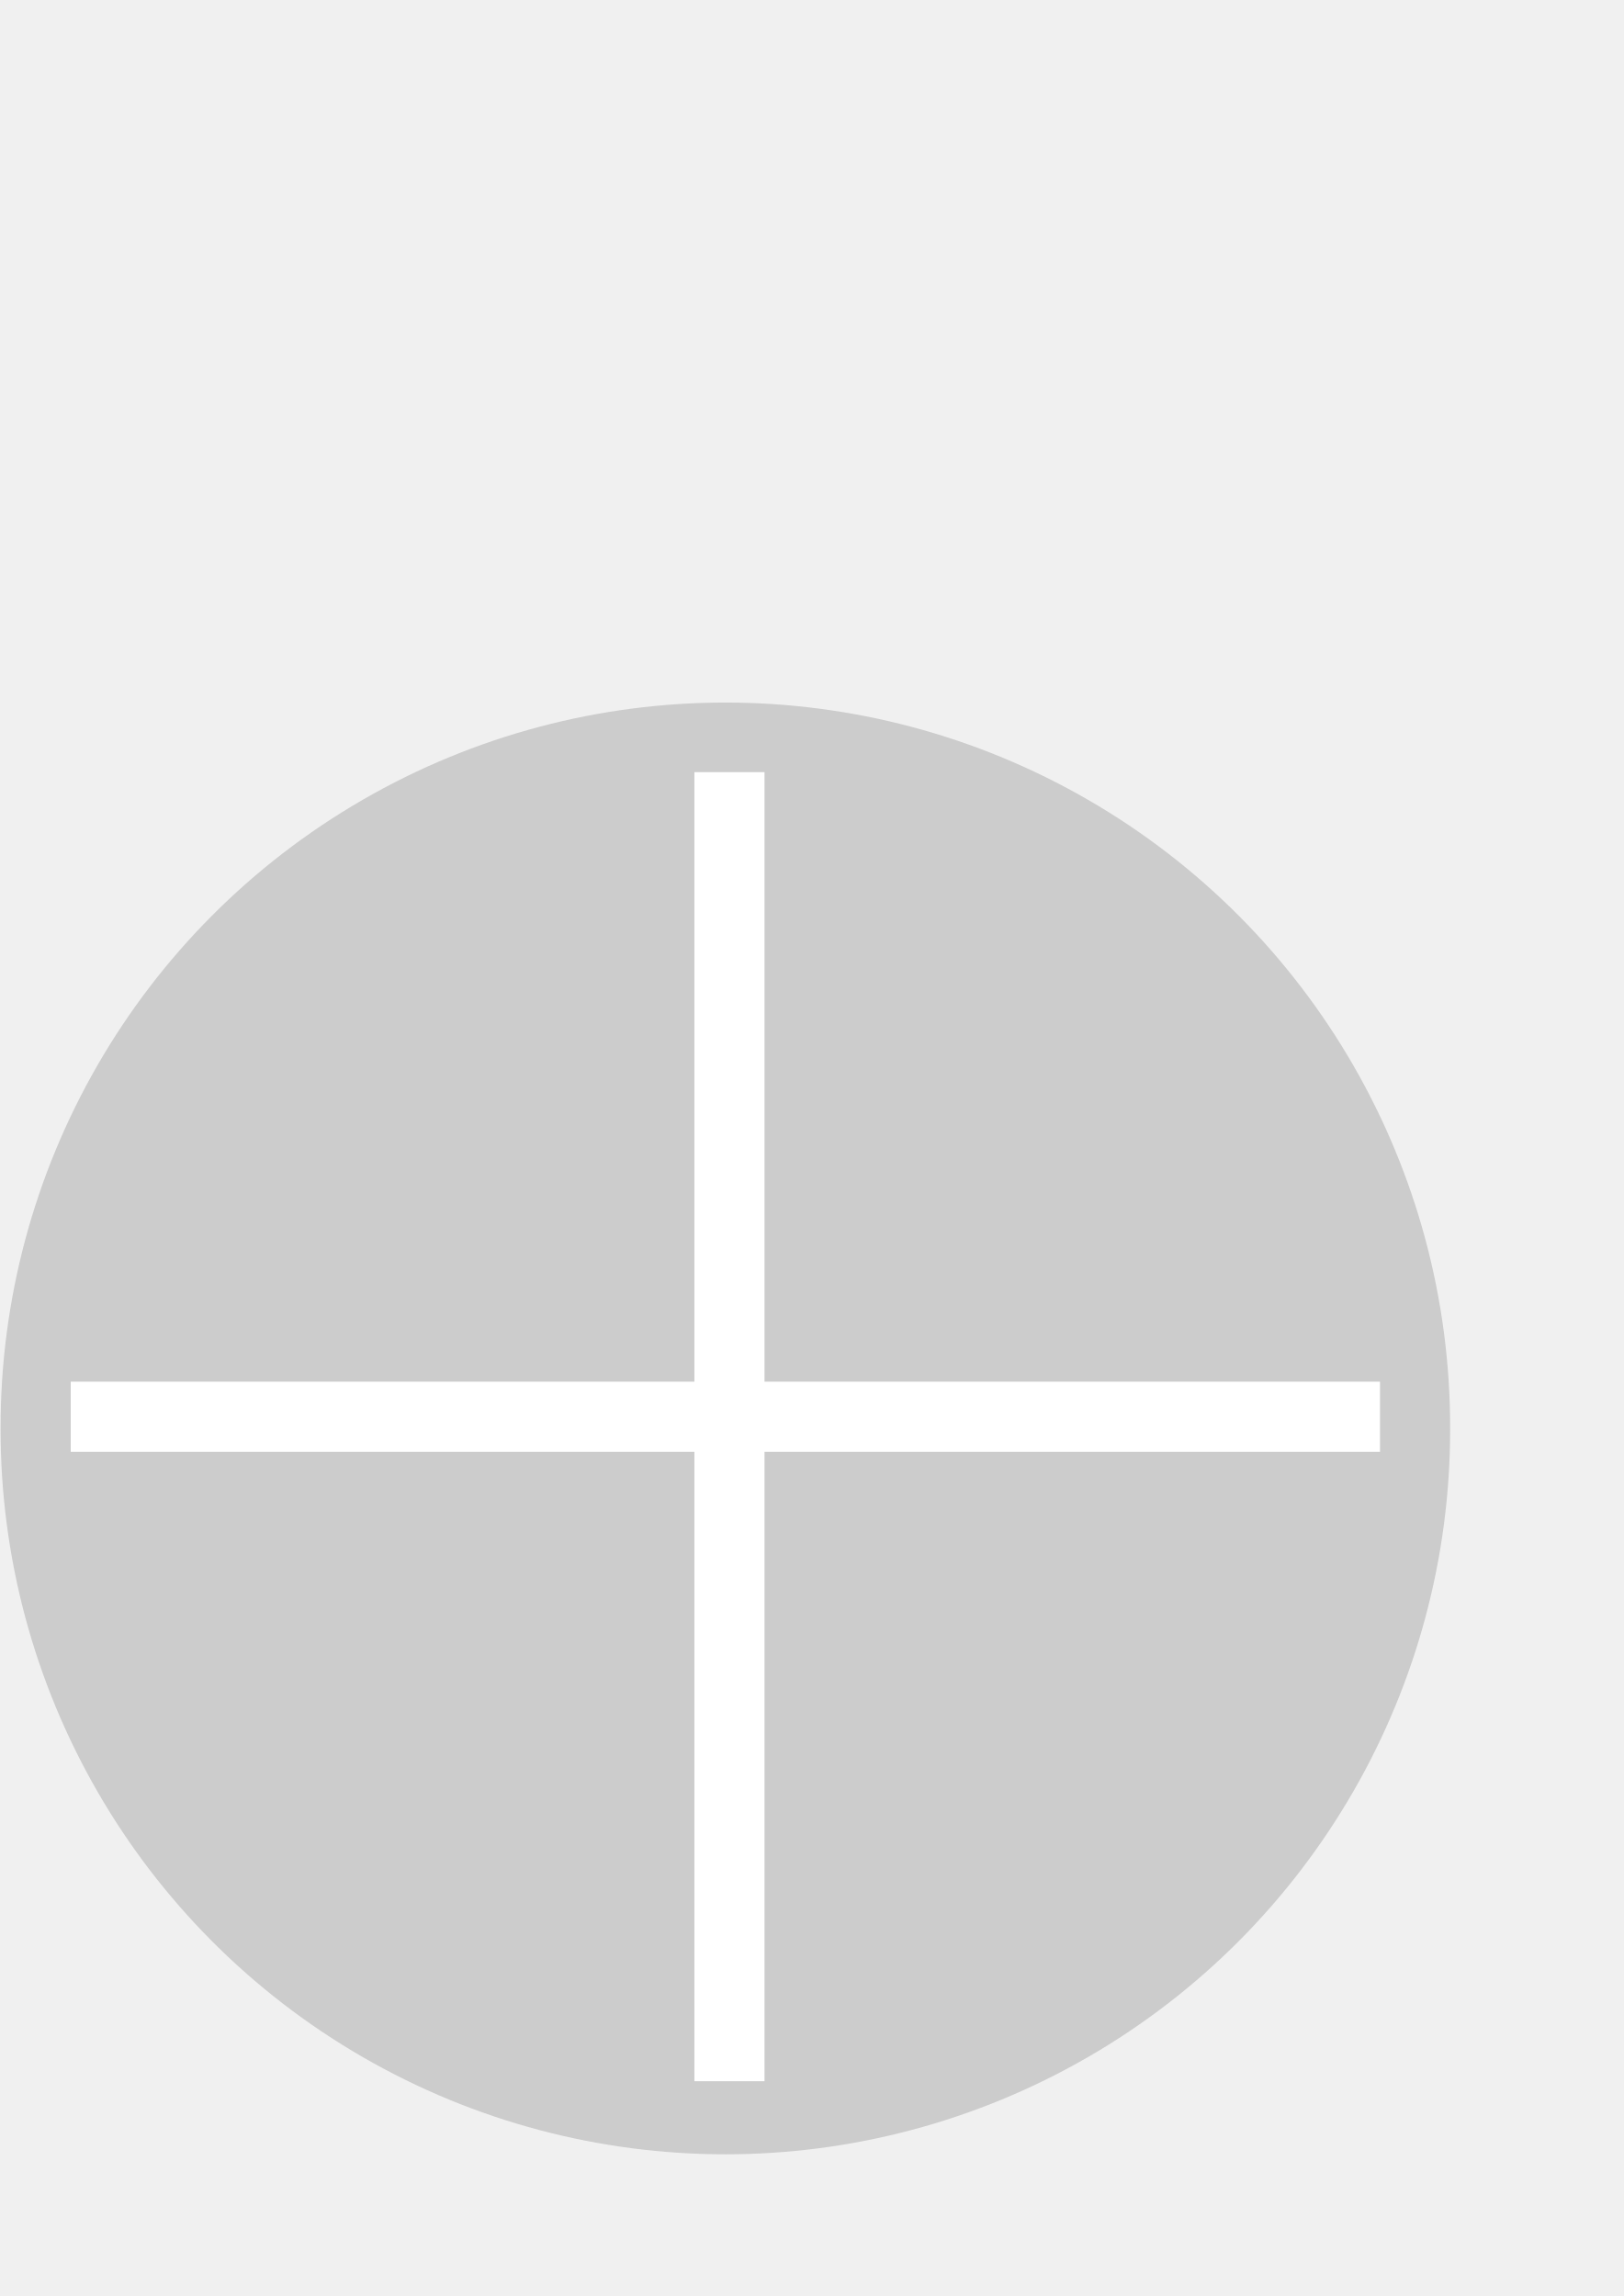
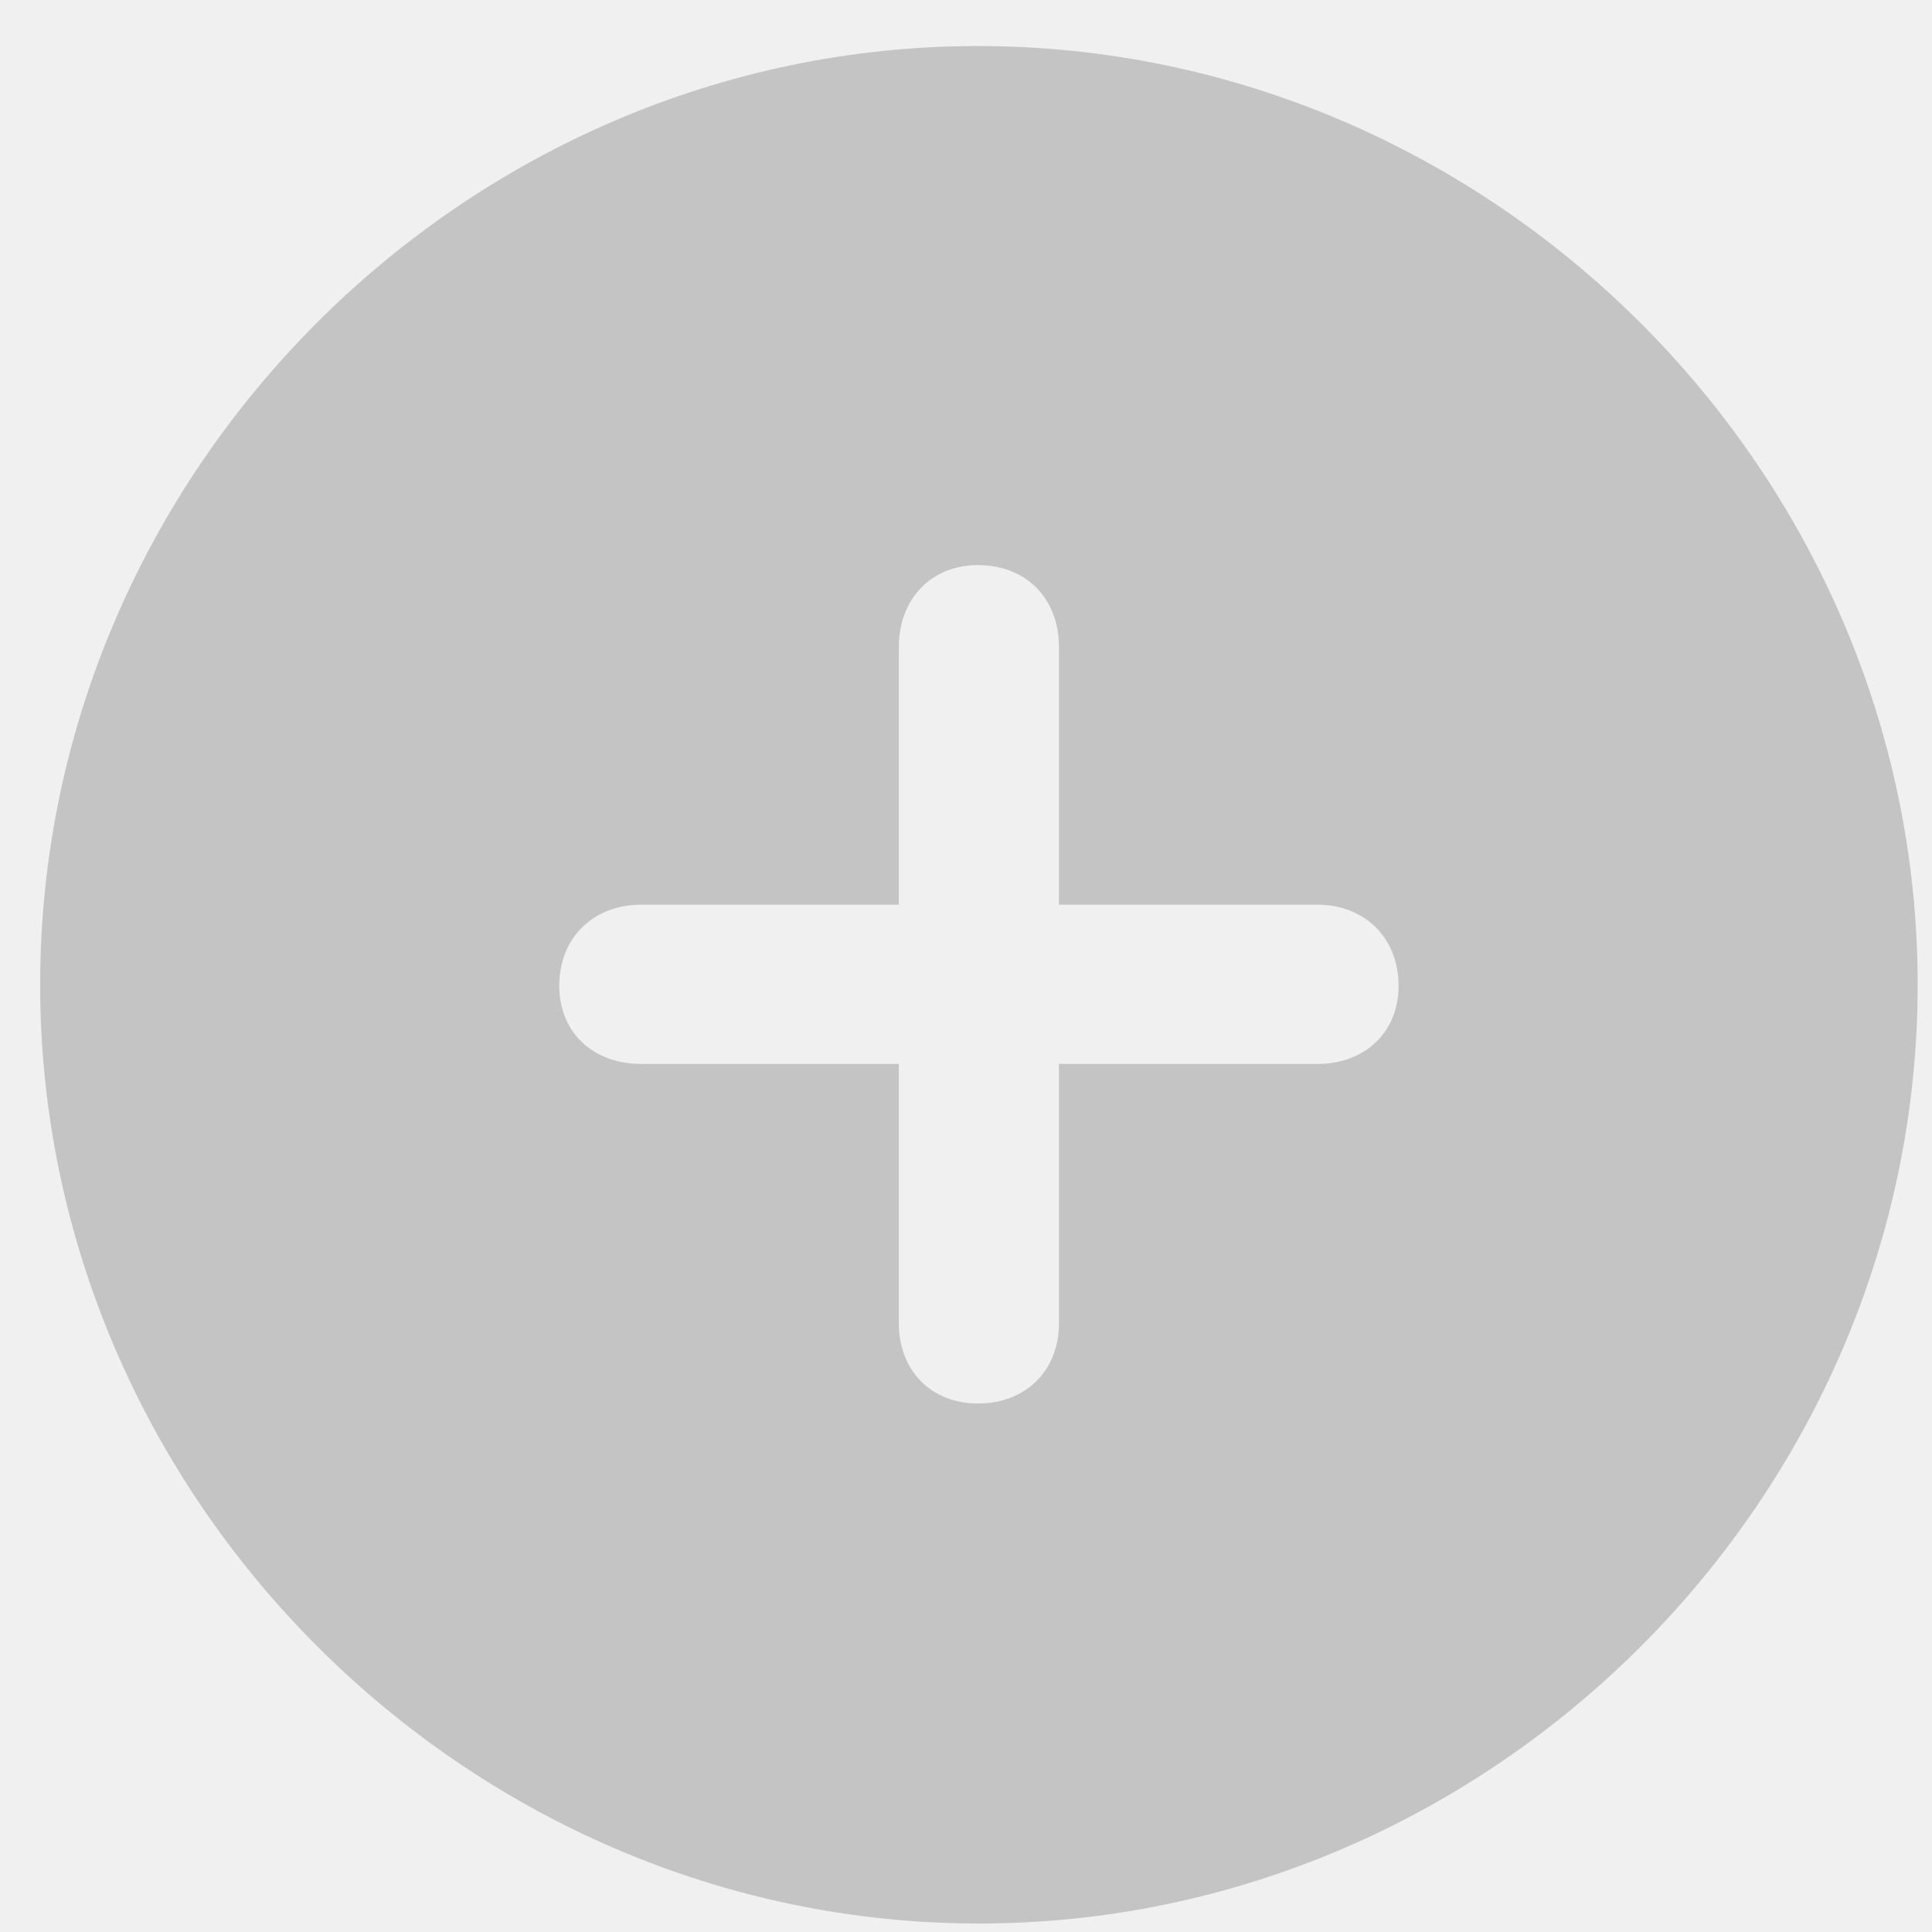
- <svg xmlns="http://www.w3.org/2000/svg" id="svg2" width="210mm" height="297mm" version="1.1">
-   <g id="layer1">
-     <path id="path3768" fill="#c4c4c4" fill-opacity="1" d="m 768.571,603.791 a 354.286,354.286 0 1 1 -708.571,0 354.286,354.286 0 1 1 708.571,0 z" opacity=".82" transform="translate(-59.71429,94.57143)" />
-     <rect id="rect3774" width="640" height="34.286" x="34.571" y="675.505" fill="#fff" fill-opacity="1" />
-     <rect id="rect3774-1" width="640" height="34.286" x="-1017.505" y="339.429" fill="#fff" fill-opacity="1" transform="matrix(0,-1,1,0,0,0)" />
-   </g>
+ <svg xmlns="http://www.w3.org/2000/svg" width="41" height="41" viewBox="0 0 41 41" fill="none">
+   <path d="M20.774 40.82C31.672 40.82 40.696 31.777 40.696 20.898C40.696 10 31.653 0.977 20.754 0.977C9.875 0.977 0.852 10 0.852 20.898C0.852 31.777 9.895 40.82 20.774 40.82ZM11.868 20.918C11.868 19.902 12.59 19.199 13.606 19.199H19.075V13.73C19.075 12.715 19.758 11.992 20.754 11.992C21.77 11.992 22.473 12.695 22.473 13.73V19.199H27.961C28.957 19.199 29.68 19.902 29.68 20.918C29.68 21.914 28.957 22.578 27.961 22.578H22.473V28.086C22.473 29.082 21.77 29.785 20.754 29.785C19.758 29.785 19.075 29.082 19.075 28.086V22.578H13.606C12.59 22.578 11.868 21.914 11.868 20.918Z" fill="#C4C4C4" />
</svg>
